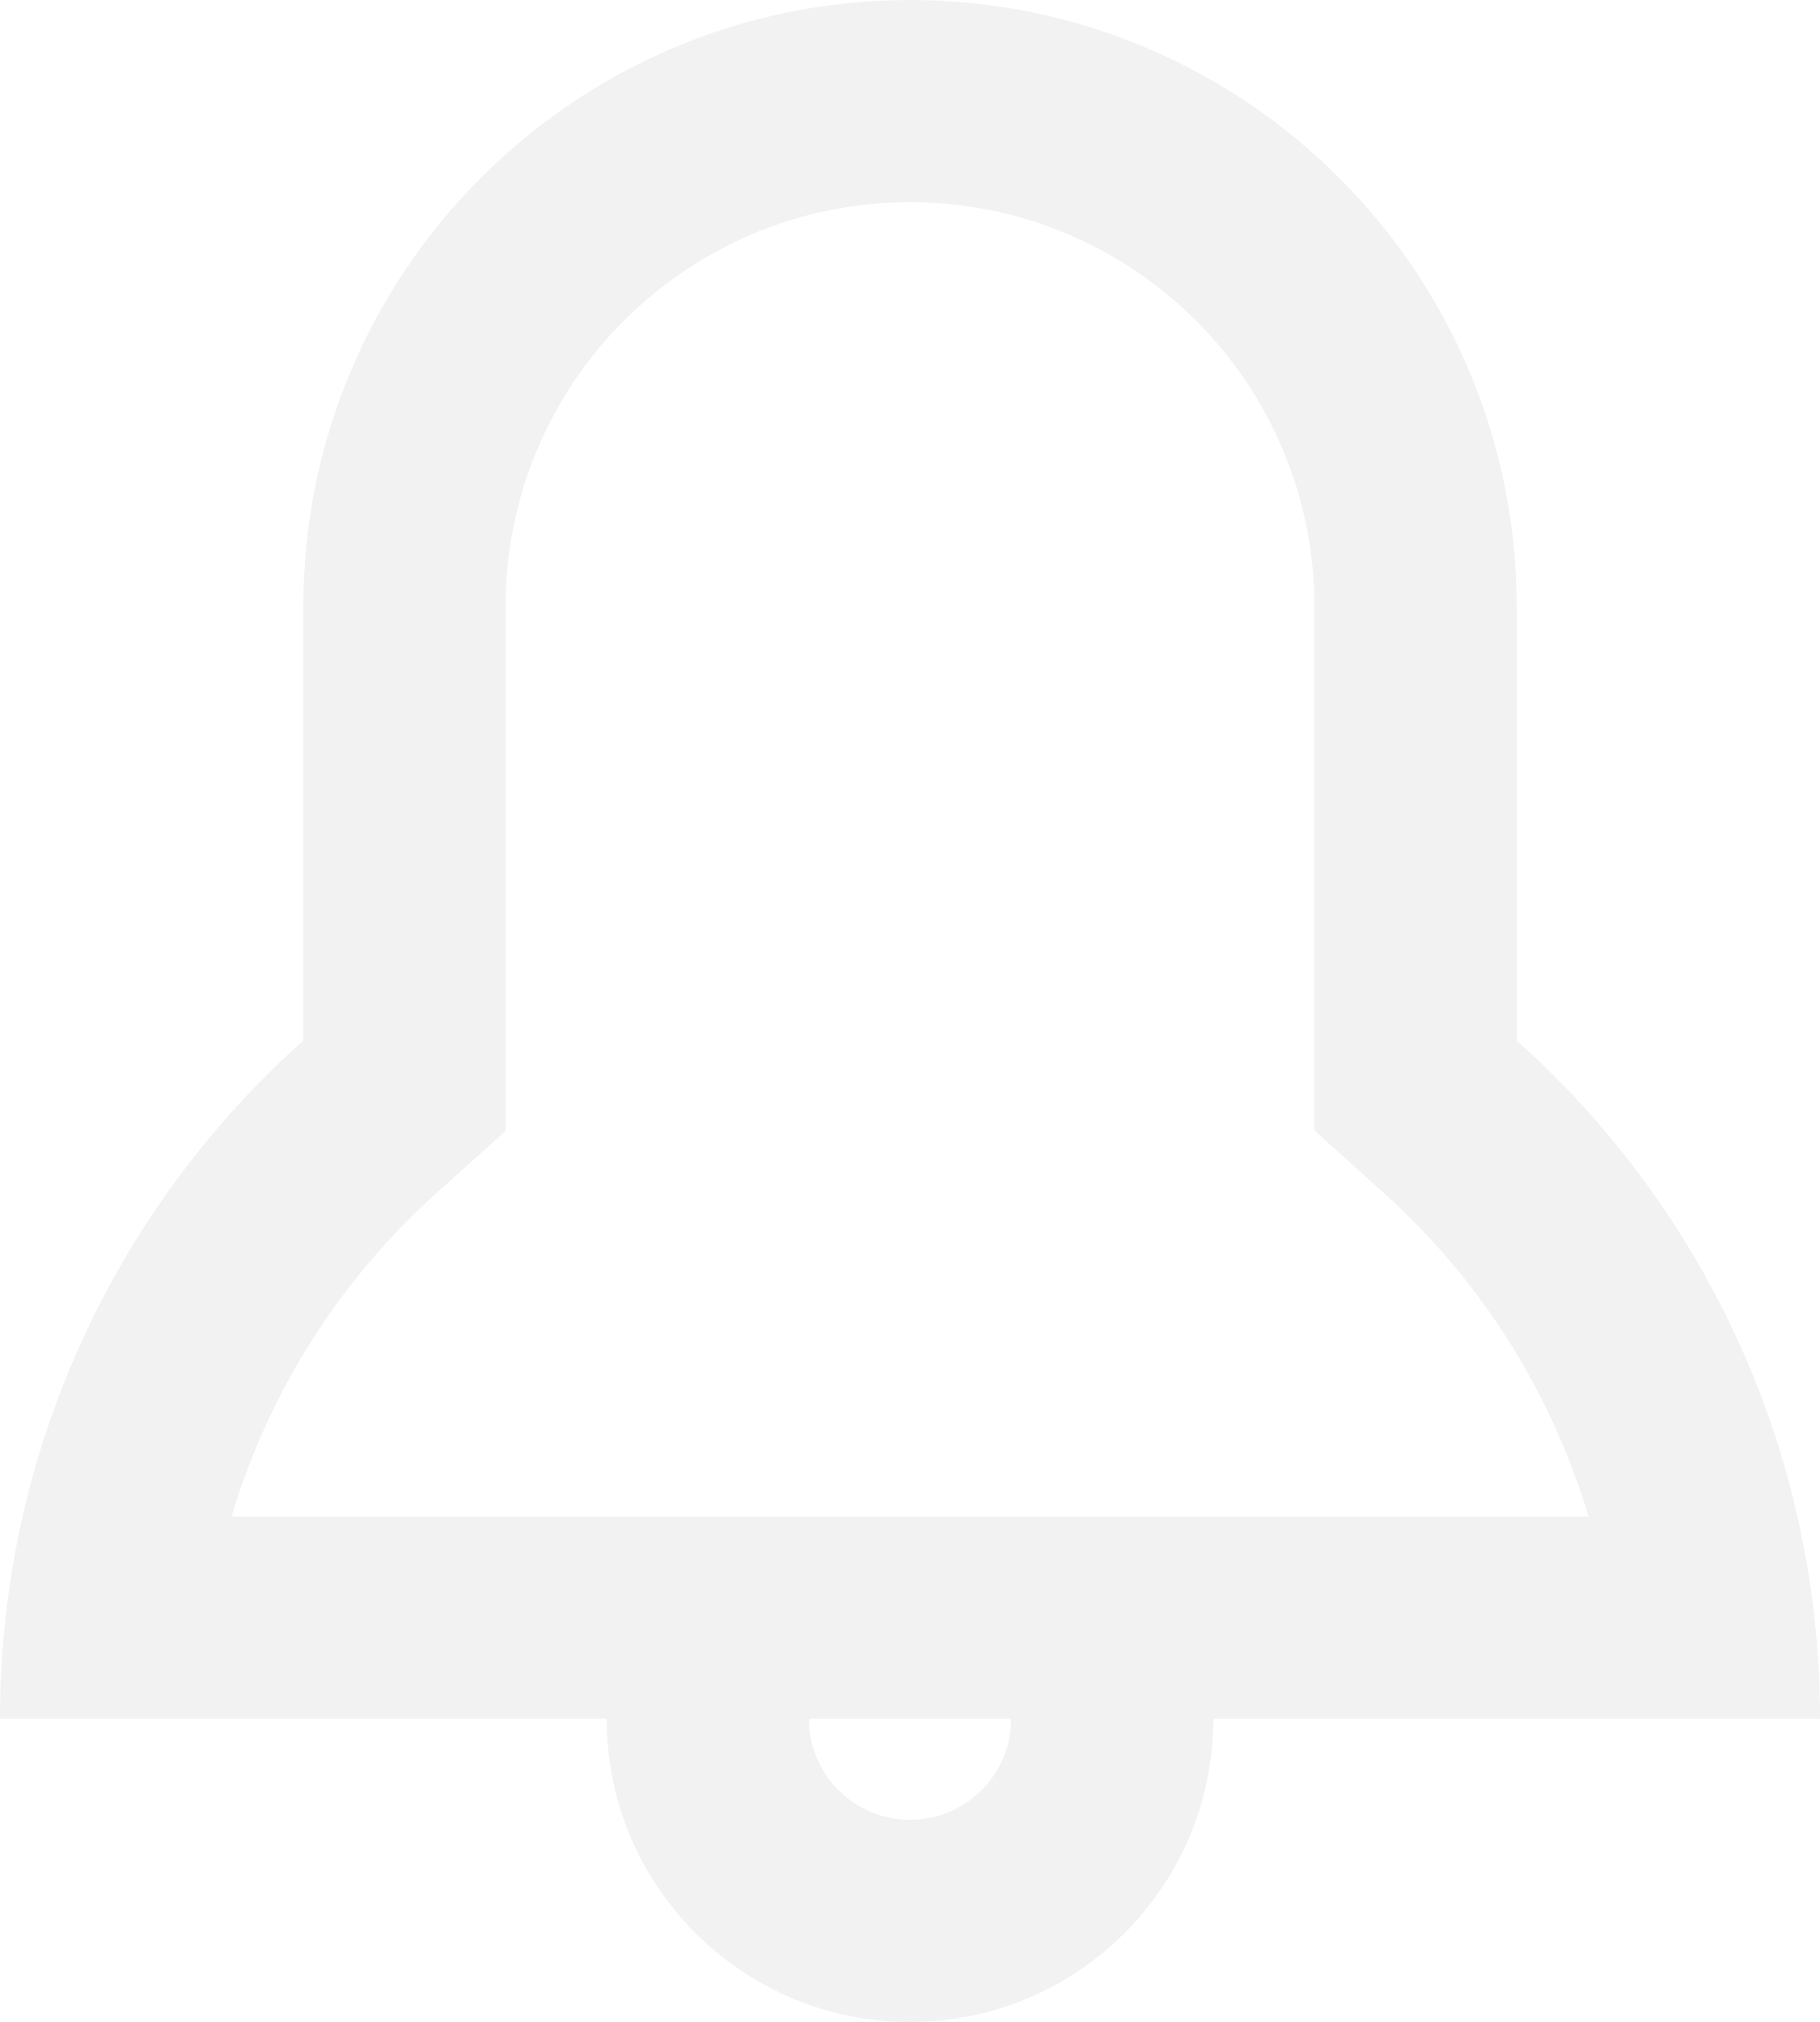
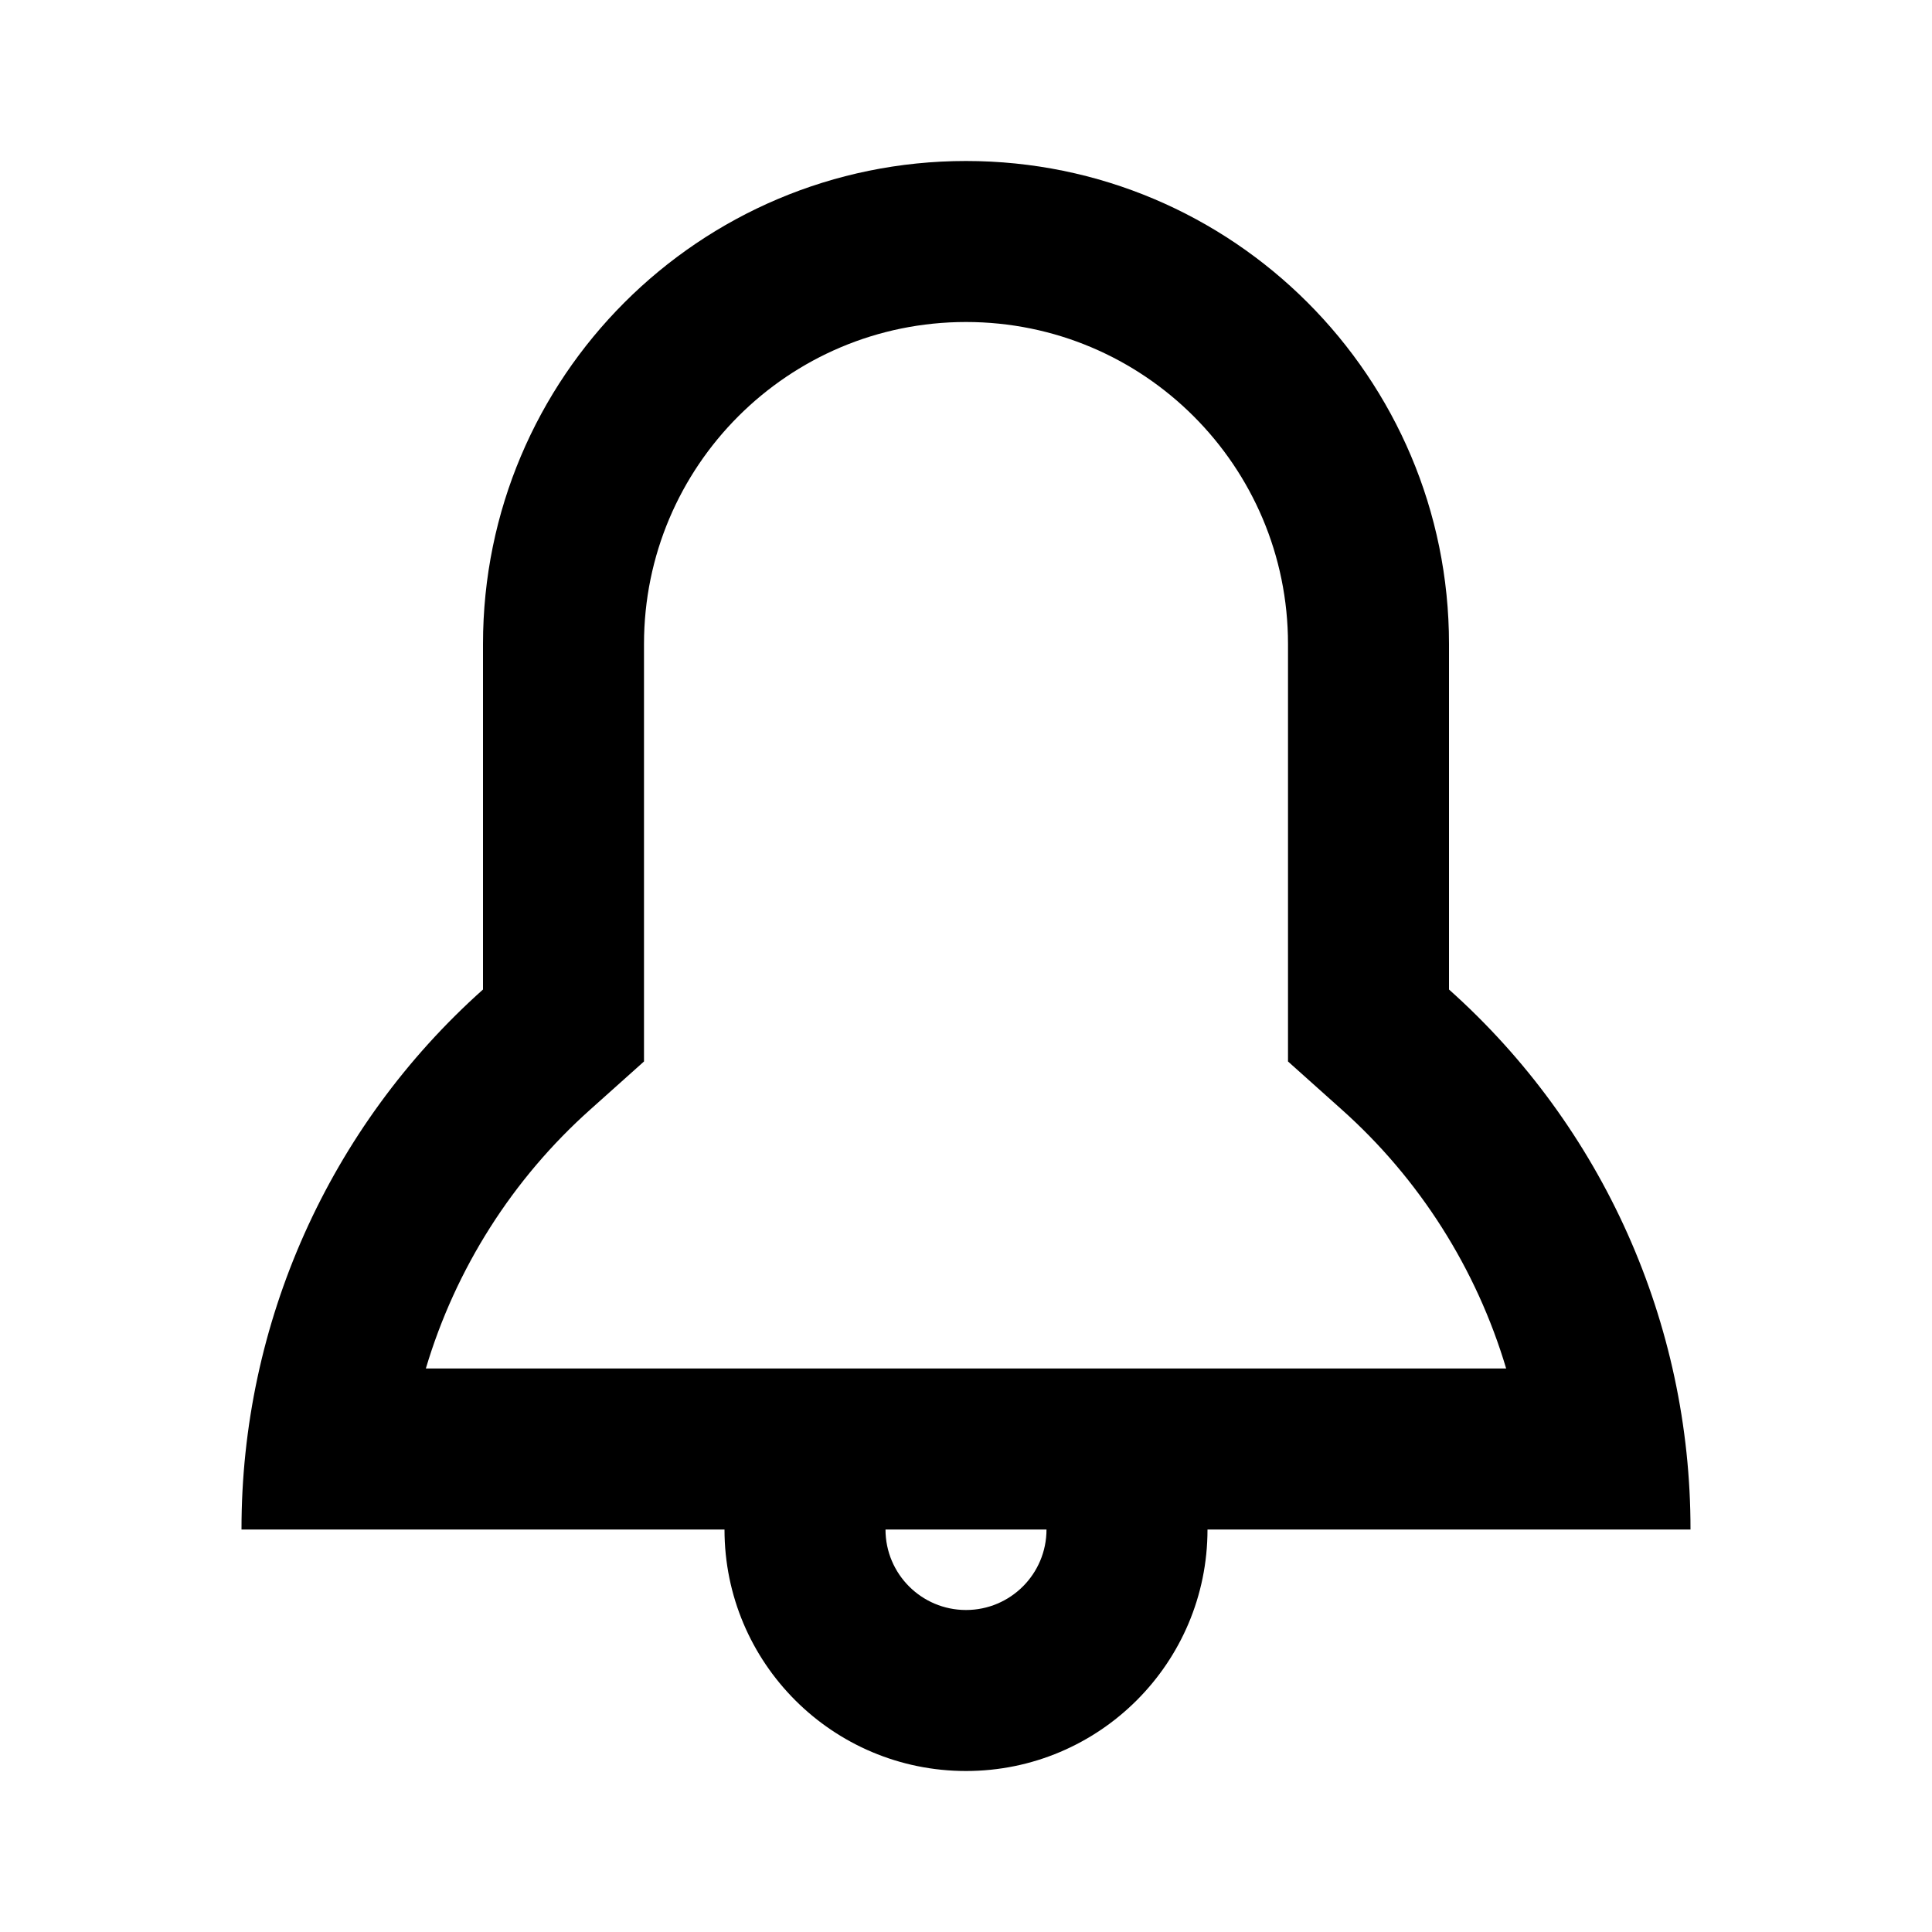
- <svg xmlns="http://www.w3.org/2000/svg" width="18" height="20" viewBox="0 0 18 20">
-   <path id="bell" d="M13.666,11.782l-.666-.6V6A4,4,0,1,0,5,6v5.186l-.666.6A6.987,6.987,0,0,0,2.29,15H15.71A6.987,6.987,0,0,0,13.666,11.782ZM12,17a3,3,0,0,1-6,0H0a8.978,8.978,0,0,1,3-6.708V6A6,6,0,1,1,15,6v4.292A8.978,8.978,0,0,1,18,17ZM9,18a1,1,0,0,0,1-1H8A1,1,0,0,0,9,18Z" fill="#f2f2f2" />
+ <svg xmlns="http://www.w3.org/2000/svg" viewBox="-3 -2 24 24" width="24" height="24" preserveAspectRatio="xMinYMin" class="jam jam-bell">
+   <path d="M13.666 11.782L13 11.186V6a4 4 0 1 0-8 0v5.186l-.666.596A6.987 6.987 0 0 0 2.29 15h13.42a6.987 6.987 0 0 0-2.044-3.218zM12 17a3 3 0 0 1-6 0H0a8.978 8.978 0 0 1 3-6.708V6a6 6 0 1 1 12 0v4.292A8.978 8.978 0 0 1 18 17h-6zm-3 1a1 1 0 0 0 1-1H8a1 1 0 0 0 1 1z" />
</svg>
